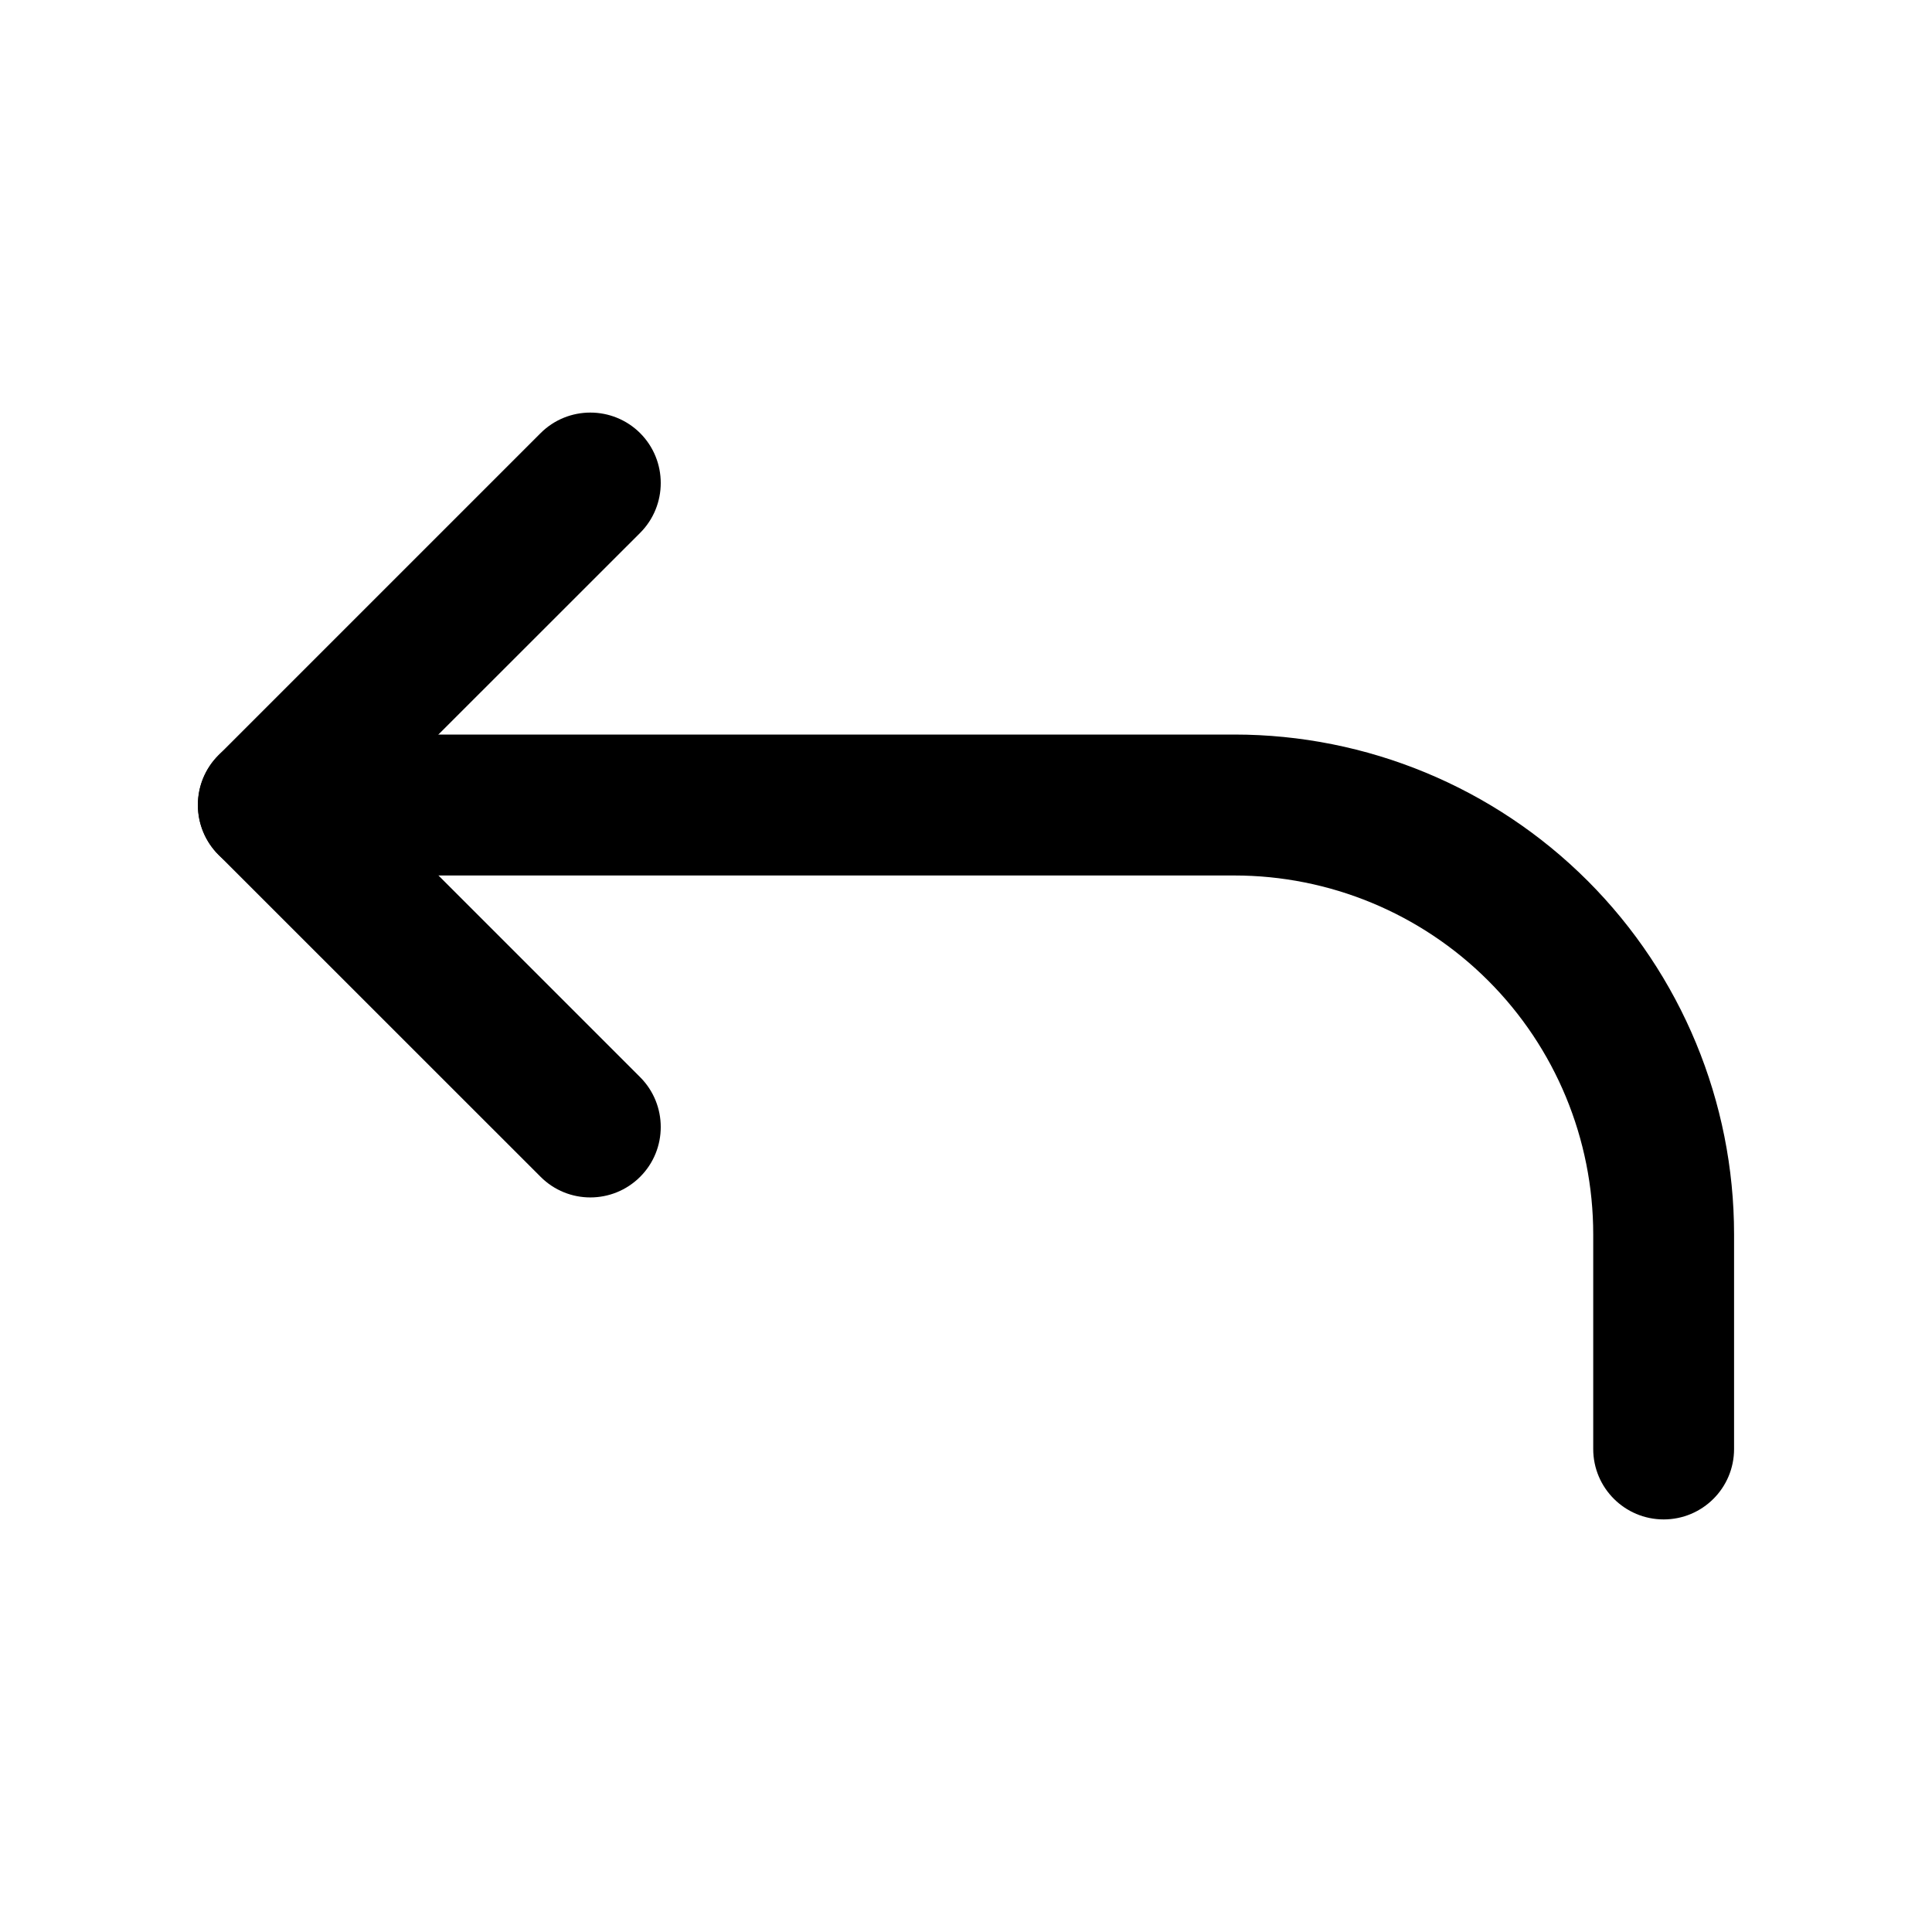
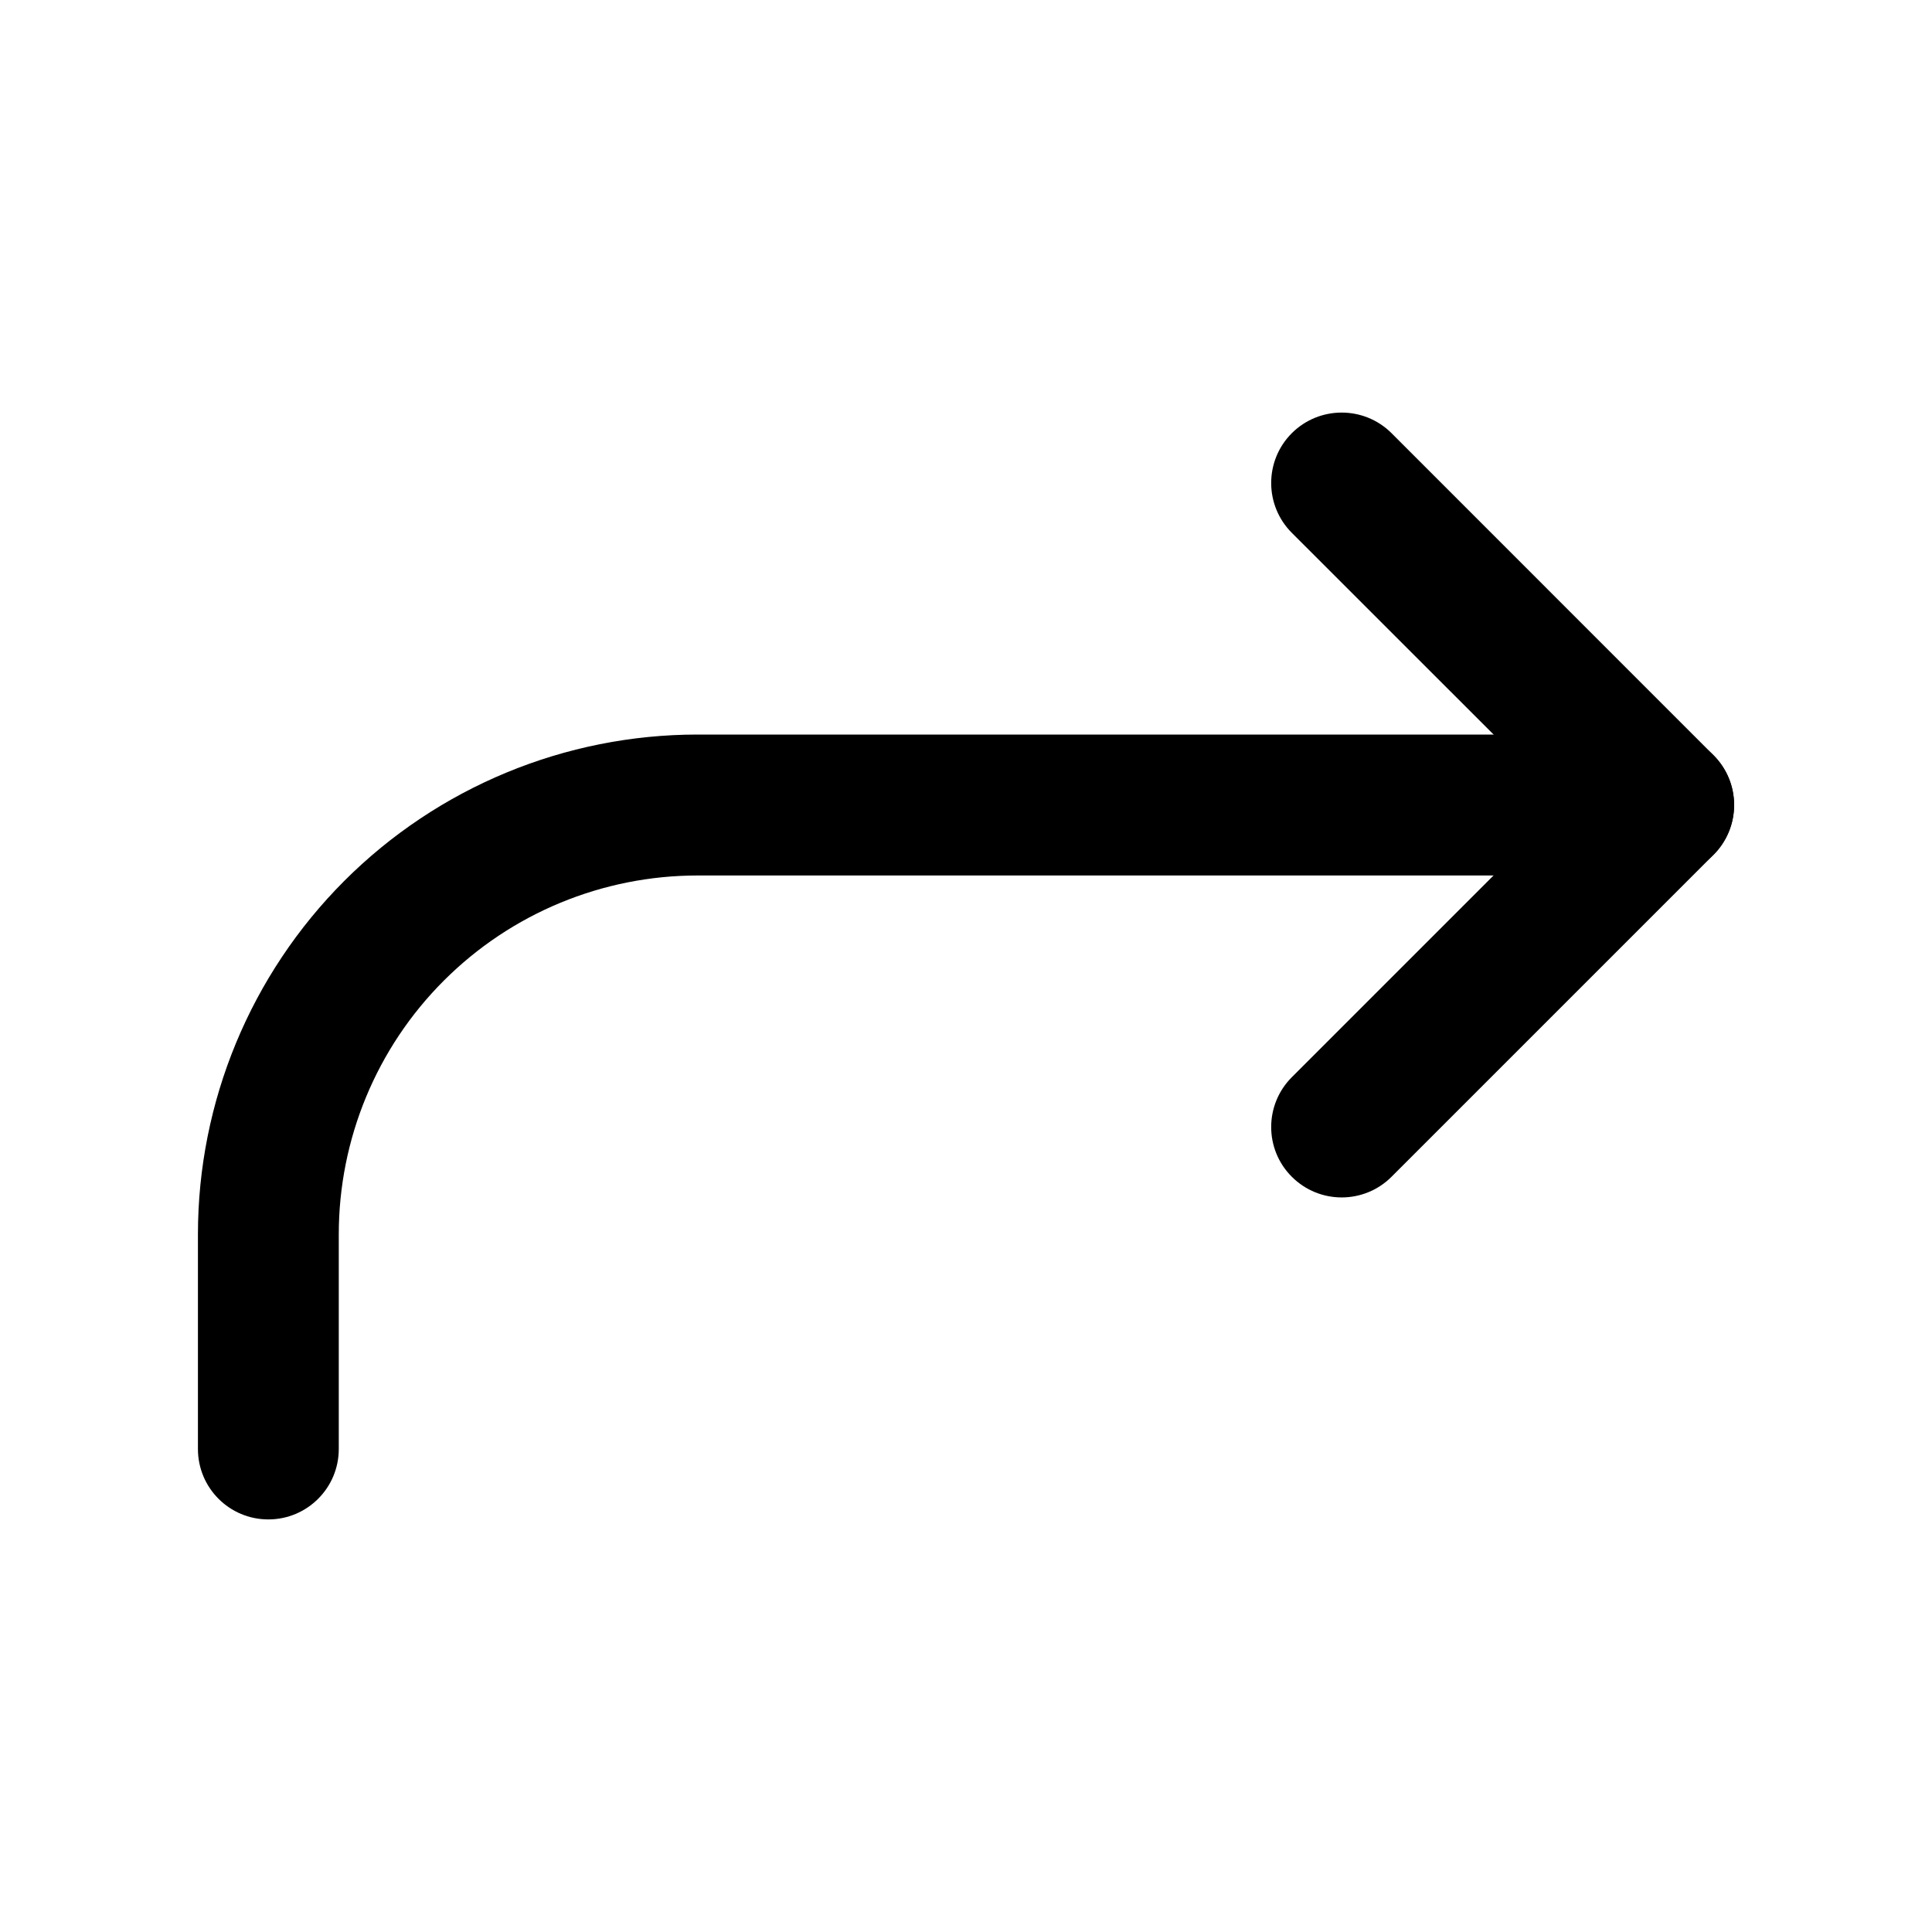
<svg xmlns="http://www.w3.org/2000/svg" width="20" height="20" viewBox="0 0 20 20" fill="none">
-   <path fill-rule="evenodd" clip-rule="evenodd" d="M6.627 4.484C6.911 4.769 6.911 5.231 6.627 5.516L3.809 8.333L6.627 11.151C6.911 11.436 6.911 11.898 6.627 12.182C6.342 12.467 5.88 12.467 5.596 12.182L2.262 8.849C1.977 8.564 1.977 8.102 2.262 7.818L5.596 4.484C5.88 4.2 6.342 4.2 6.627 4.484Z" fill="currentColor" />
-   <path fill-rule="evenodd" clip-rule="evenodd" d="M2.049 8.333C2.049 7.931 2.375 7.604 2.778 7.604H12.778C14.15 7.604 15.466 8.149 16.436 9.119C17.406 10.09 17.951 11.406 17.951 12.778V15C17.951 15.403 17.625 15.729 17.222 15.729C16.82 15.729 16.493 15.403 16.493 15V12.778C16.493 11.792 16.102 10.847 15.405 10.151C14.708 9.454 13.763 9.063 12.778 9.063H2.778C2.375 9.063 2.049 8.736 2.049 8.333Z" fill="currentColor" />
+   <path fill-rule="evenodd" clip-rule="evenodd" d="M13.373 4.484C13.088 4.769 13.088 5.231 13.373 5.516L16.191 8.333L13.373 11.151C13.088 11.436 13.088 11.898 13.373 12.182C13.658 12.467 14.12 12.467 14.405 12.182L17.738 8.849C18.023 8.564 18.023 8.102 17.738 7.818L14.405 4.484C14.12 4.2 13.658 4.2 13.373 4.484Z" fill="currentColor" />
+   <path fill-rule="evenodd" clip-rule="evenodd" d="M17.951 8.333C17.951 7.931 17.625 7.604 17.222 7.604H7.222C5.85 7.604 4.534 8.149 3.564 9.119C2.594 10.09 2.049 11.406 2.049 12.778V15C2.049 15.403 2.375 15.729 2.778 15.729C3.18 15.729 3.507 15.403 3.507 15V12.778C3.507 11.792 3.898 10.847 4.595 10.151C5.292 9.454 6.237 9.063 7.222 9.063H17.222C17.625 9.063 17.951 8.736 17.951 8.333Z" fill="currentColor" />
</svg>
